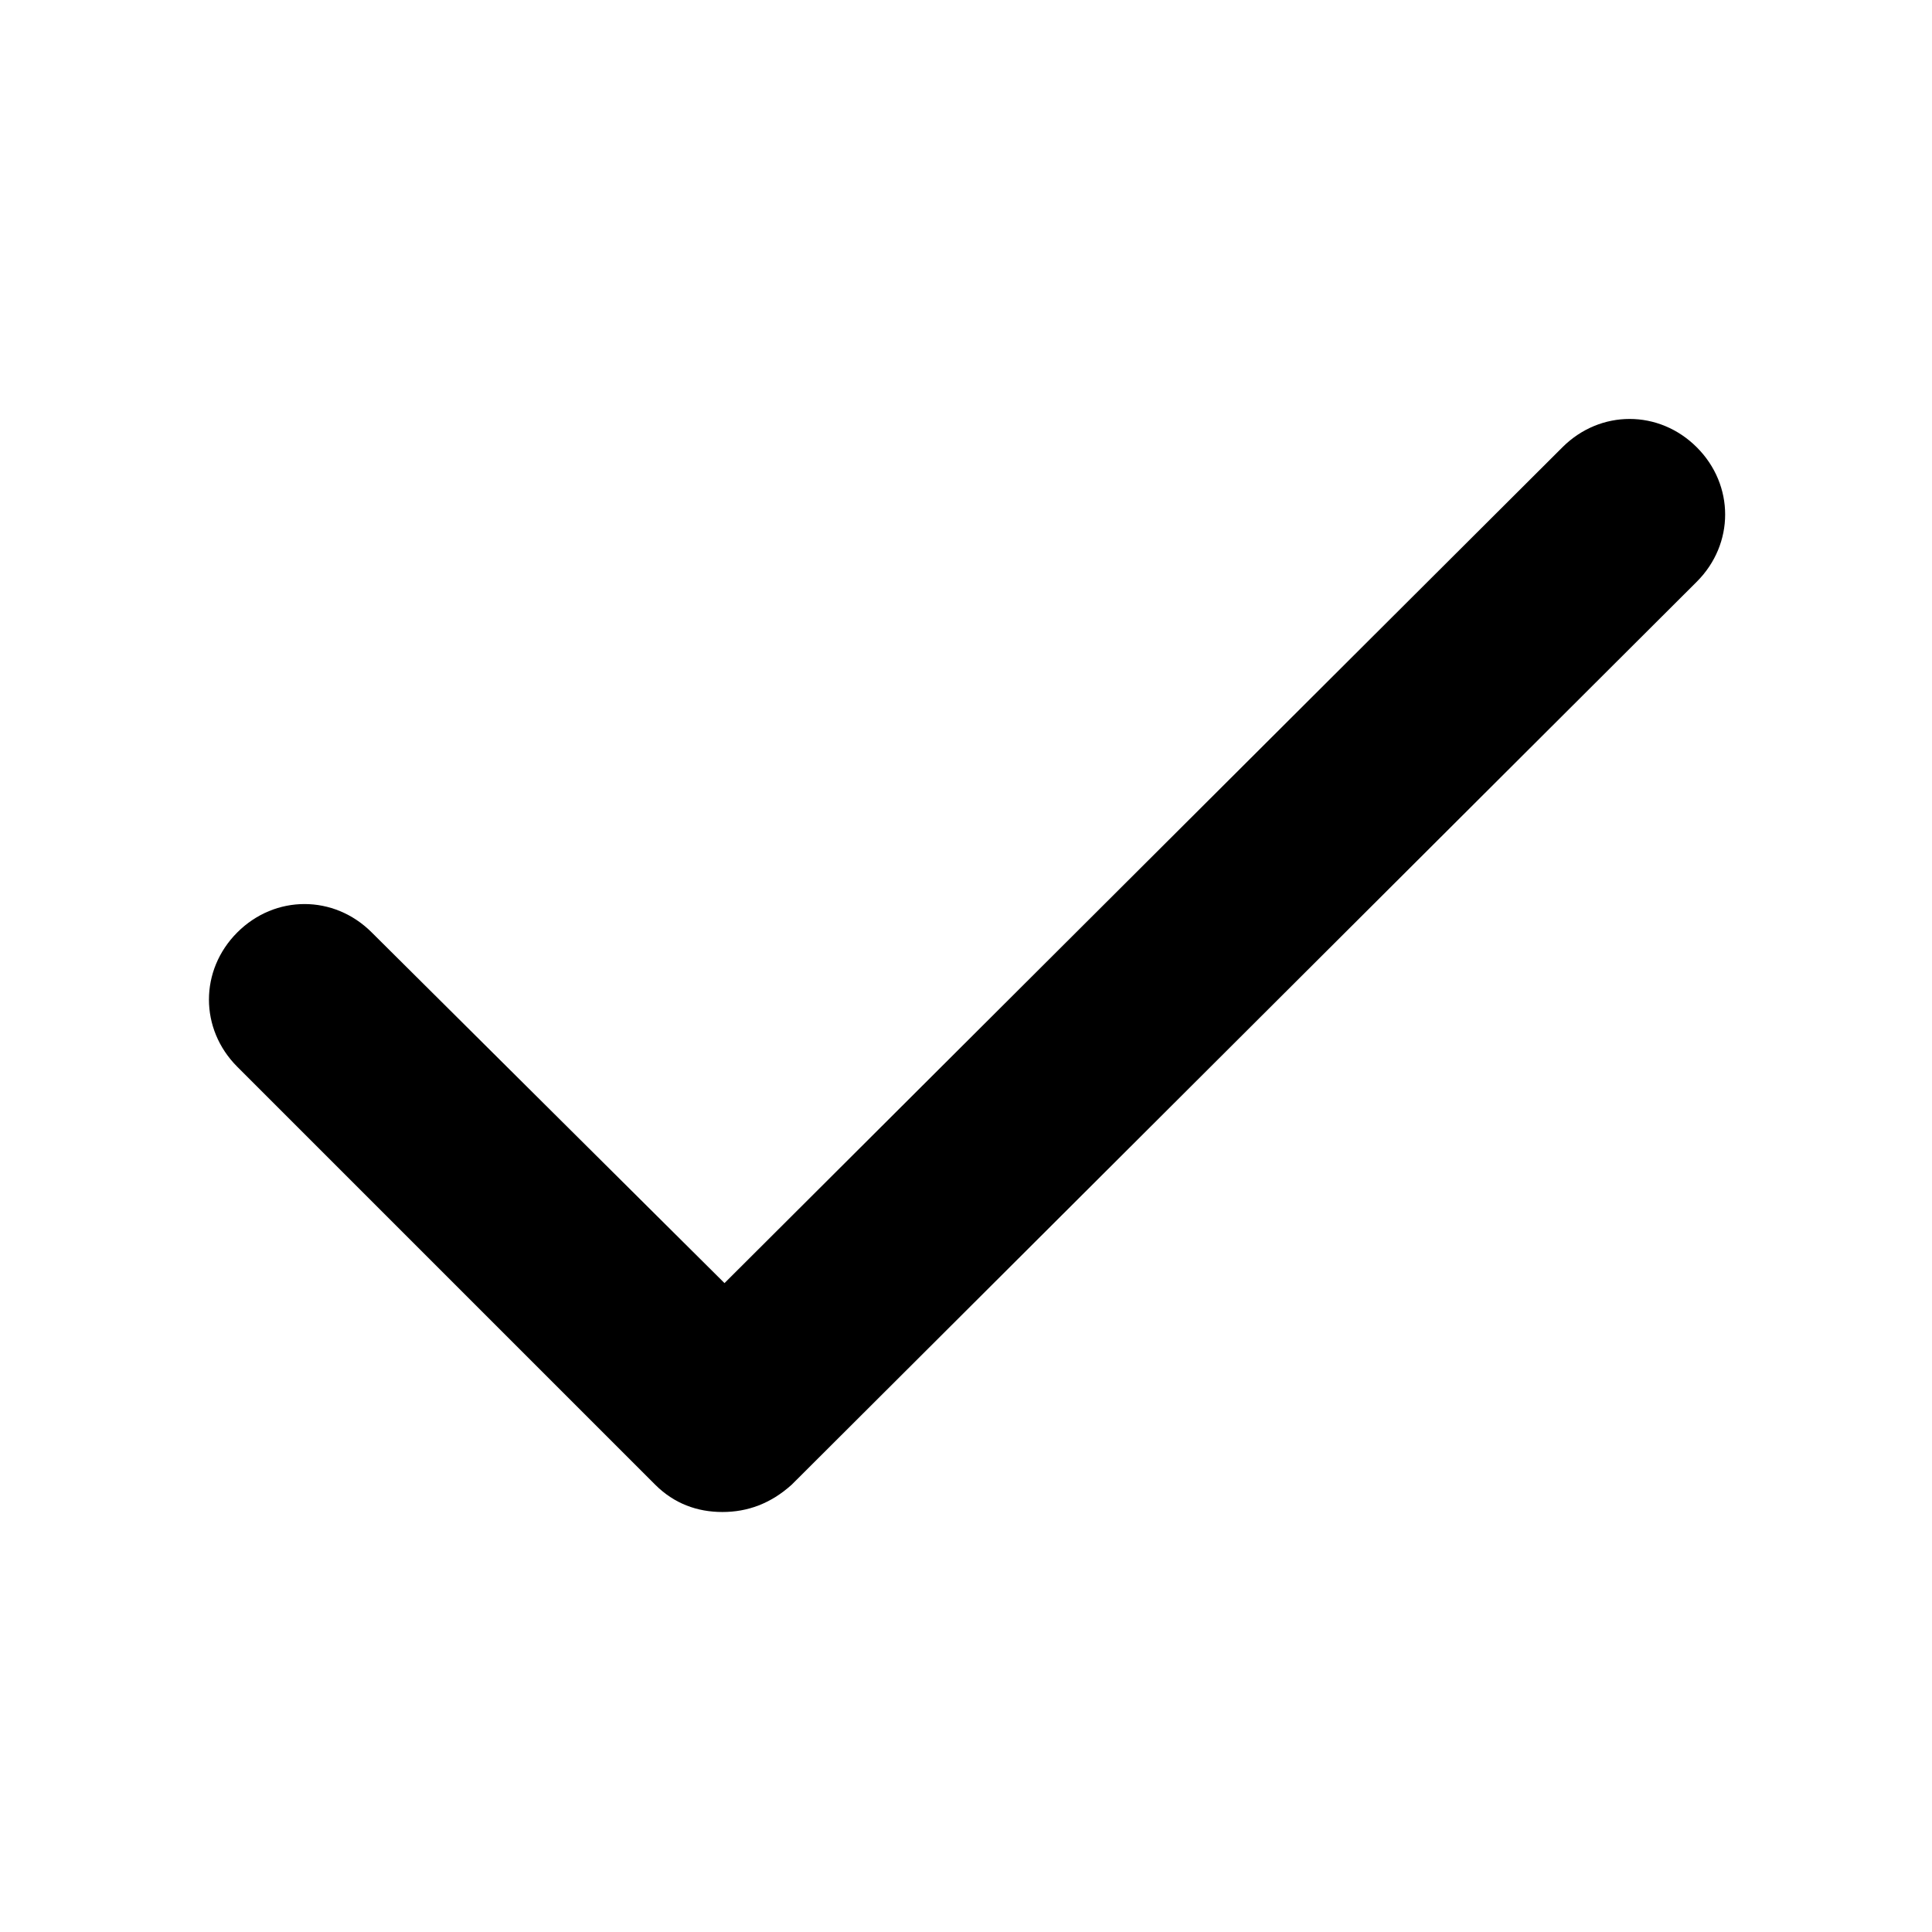
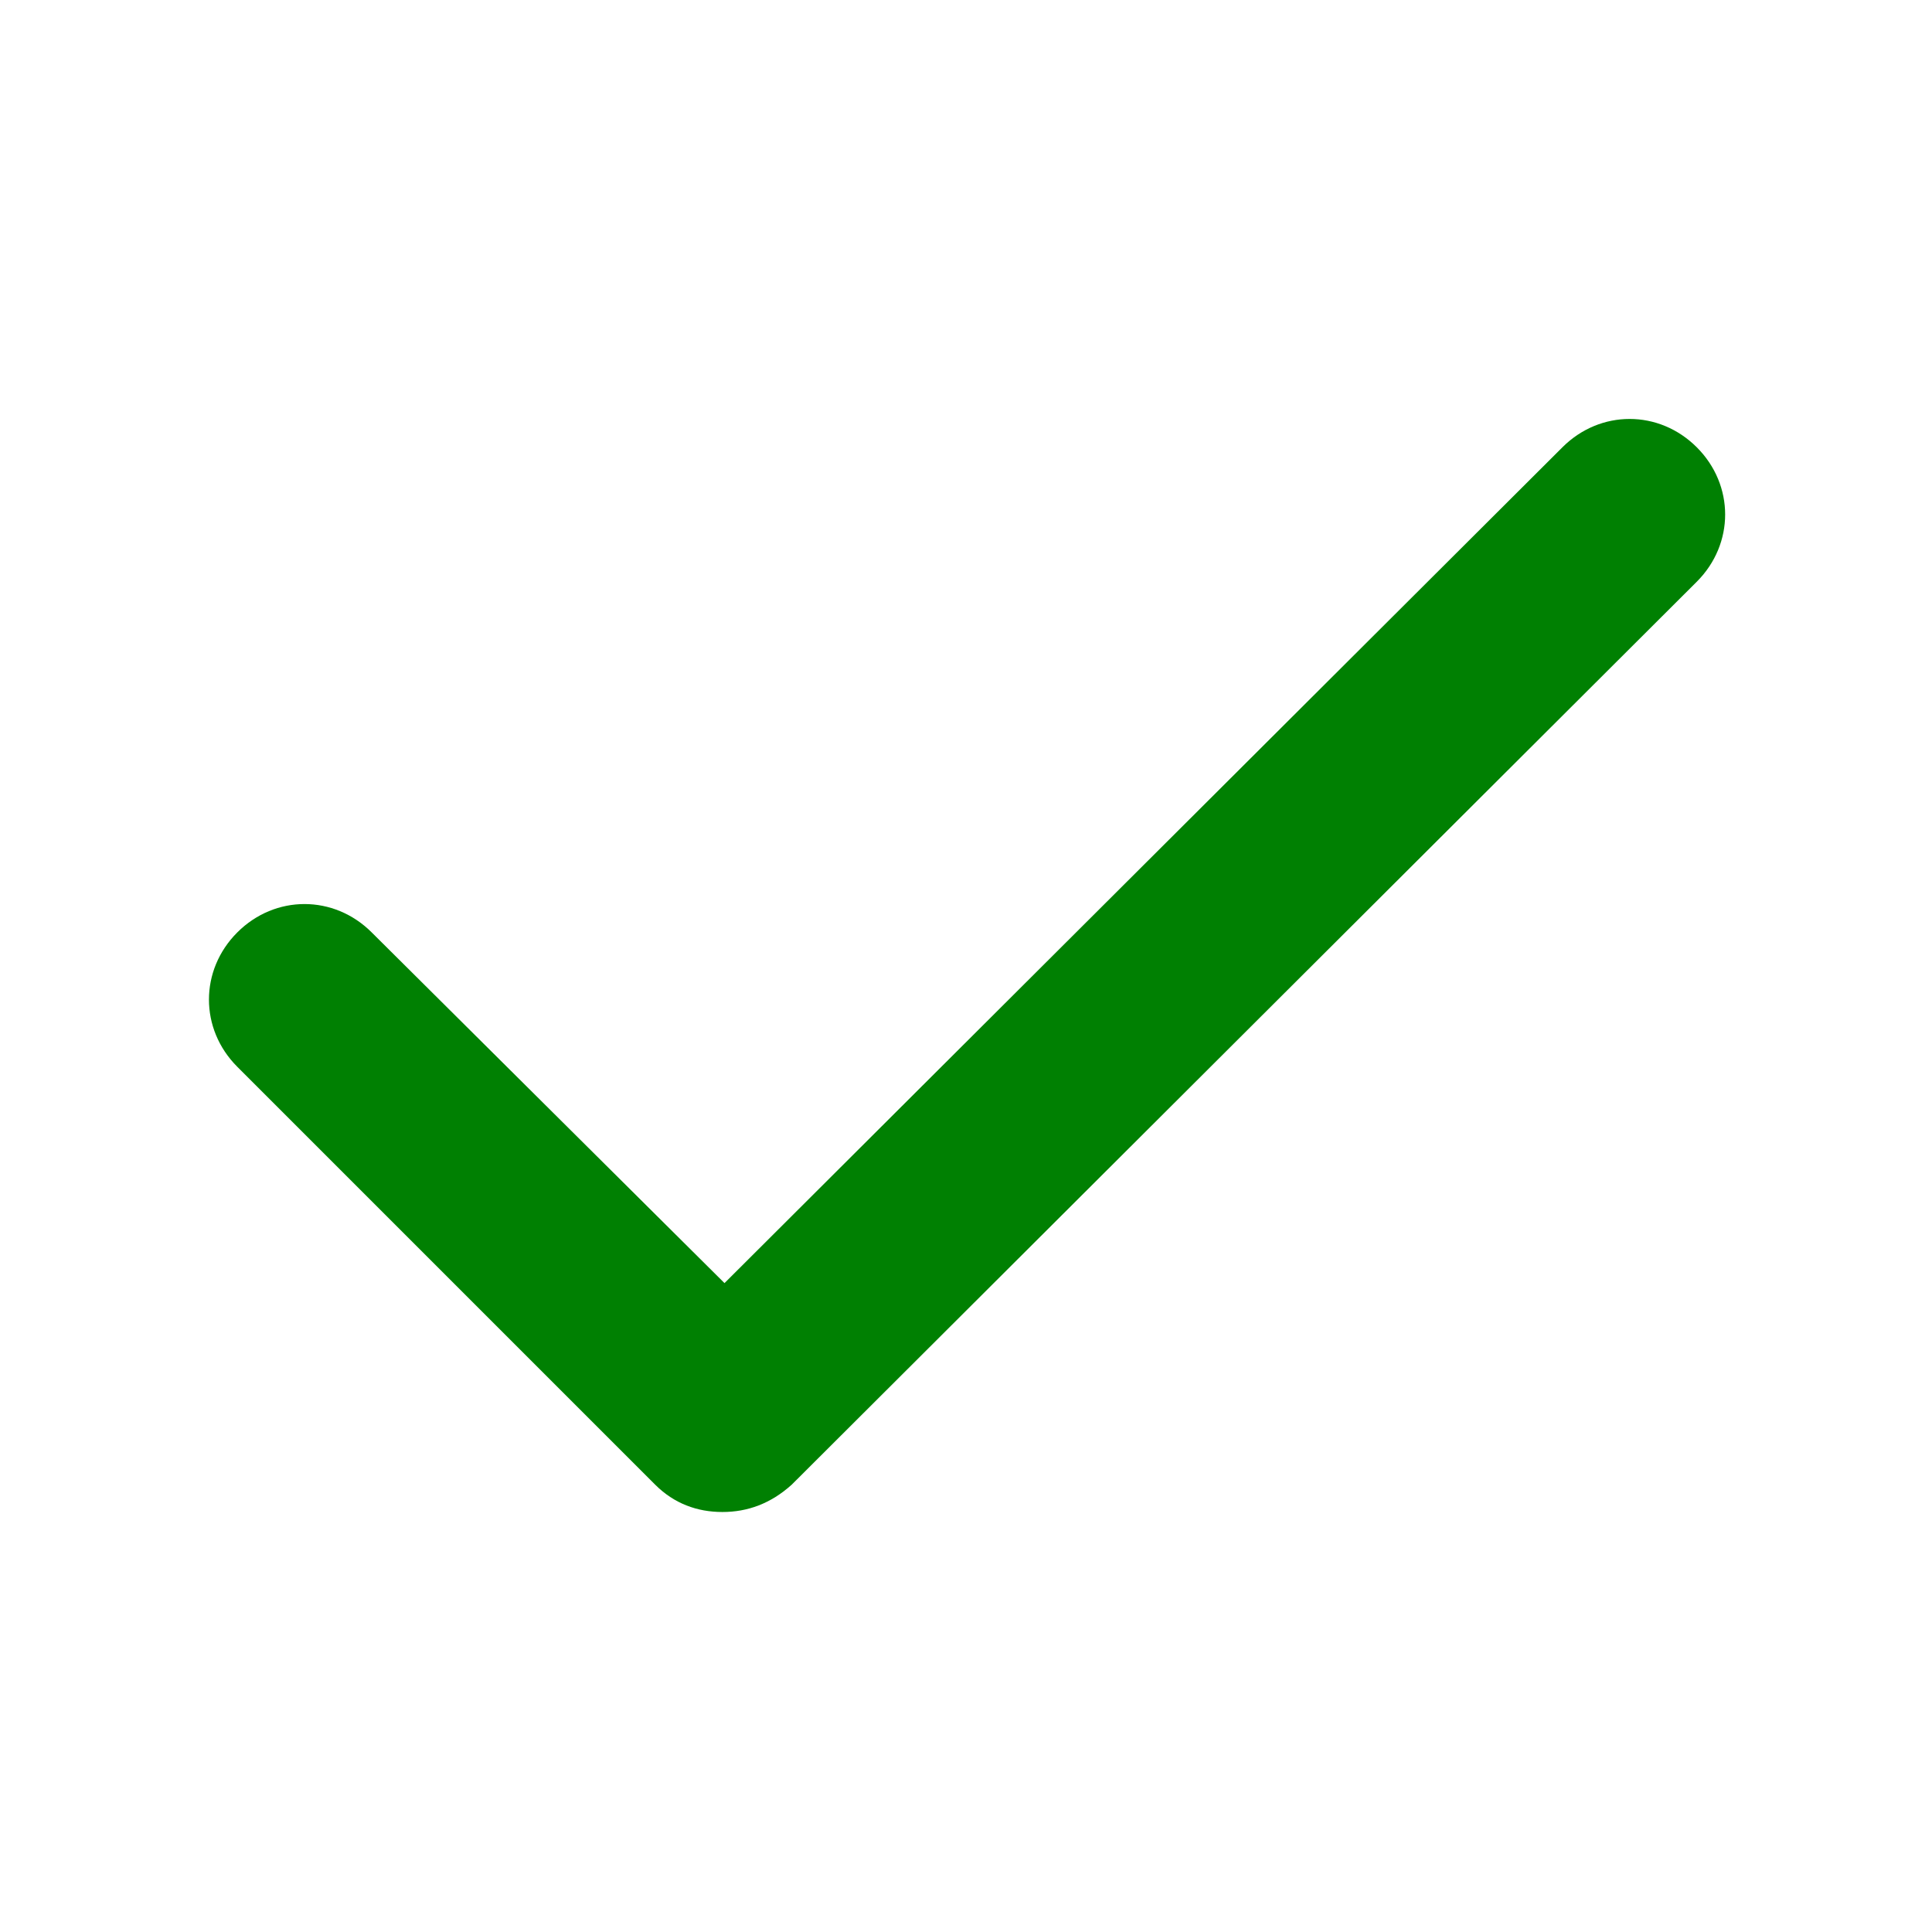
<svg xmlns="http://www.w3.org/2000/svg" version="1.1" id="Layer_1" x="0px" y="0px" width="24px" height="24px" viewBox="0 0 92 92" enable-background="new 0 0 92 92" xml:space="preserve">
-   <path id="XMLID_712_" d="M34.4,72c-1.2,0-2.3-0.4-3.2-1.3L11.3,50.8c-1.8-1.8-1.8-4.6,0-6.4c1.8-1.8,4.6-1.8,6.4,0l16.8,16.7  l39.9-39.8c1.8-1.8,4.6-1.8,6.4,0c1.8,1.8,1.8,4.6,0,6.4l-43.1,43C36.7,71.6,35.6,72,34.4,72z" />
+   <path fill="#008002" id="XMLID_712_" d="M34.4,72c-1.2,0-2.3-0.4-3.2-1.3L11.3,50.8c-1.8-1.8-1.8-4.6,0-6.4c1.8-1.8,4.6-1.8,6.4,0l16.8,16.7  l39.9-39.8c1.8-1.8,4.6-1.8,6.4,0c1.8,1.8,1.8,4.6,0,6.4l-43.1,43C36.7,71.6,35.6,72,34.4,72z" />
</svg>
